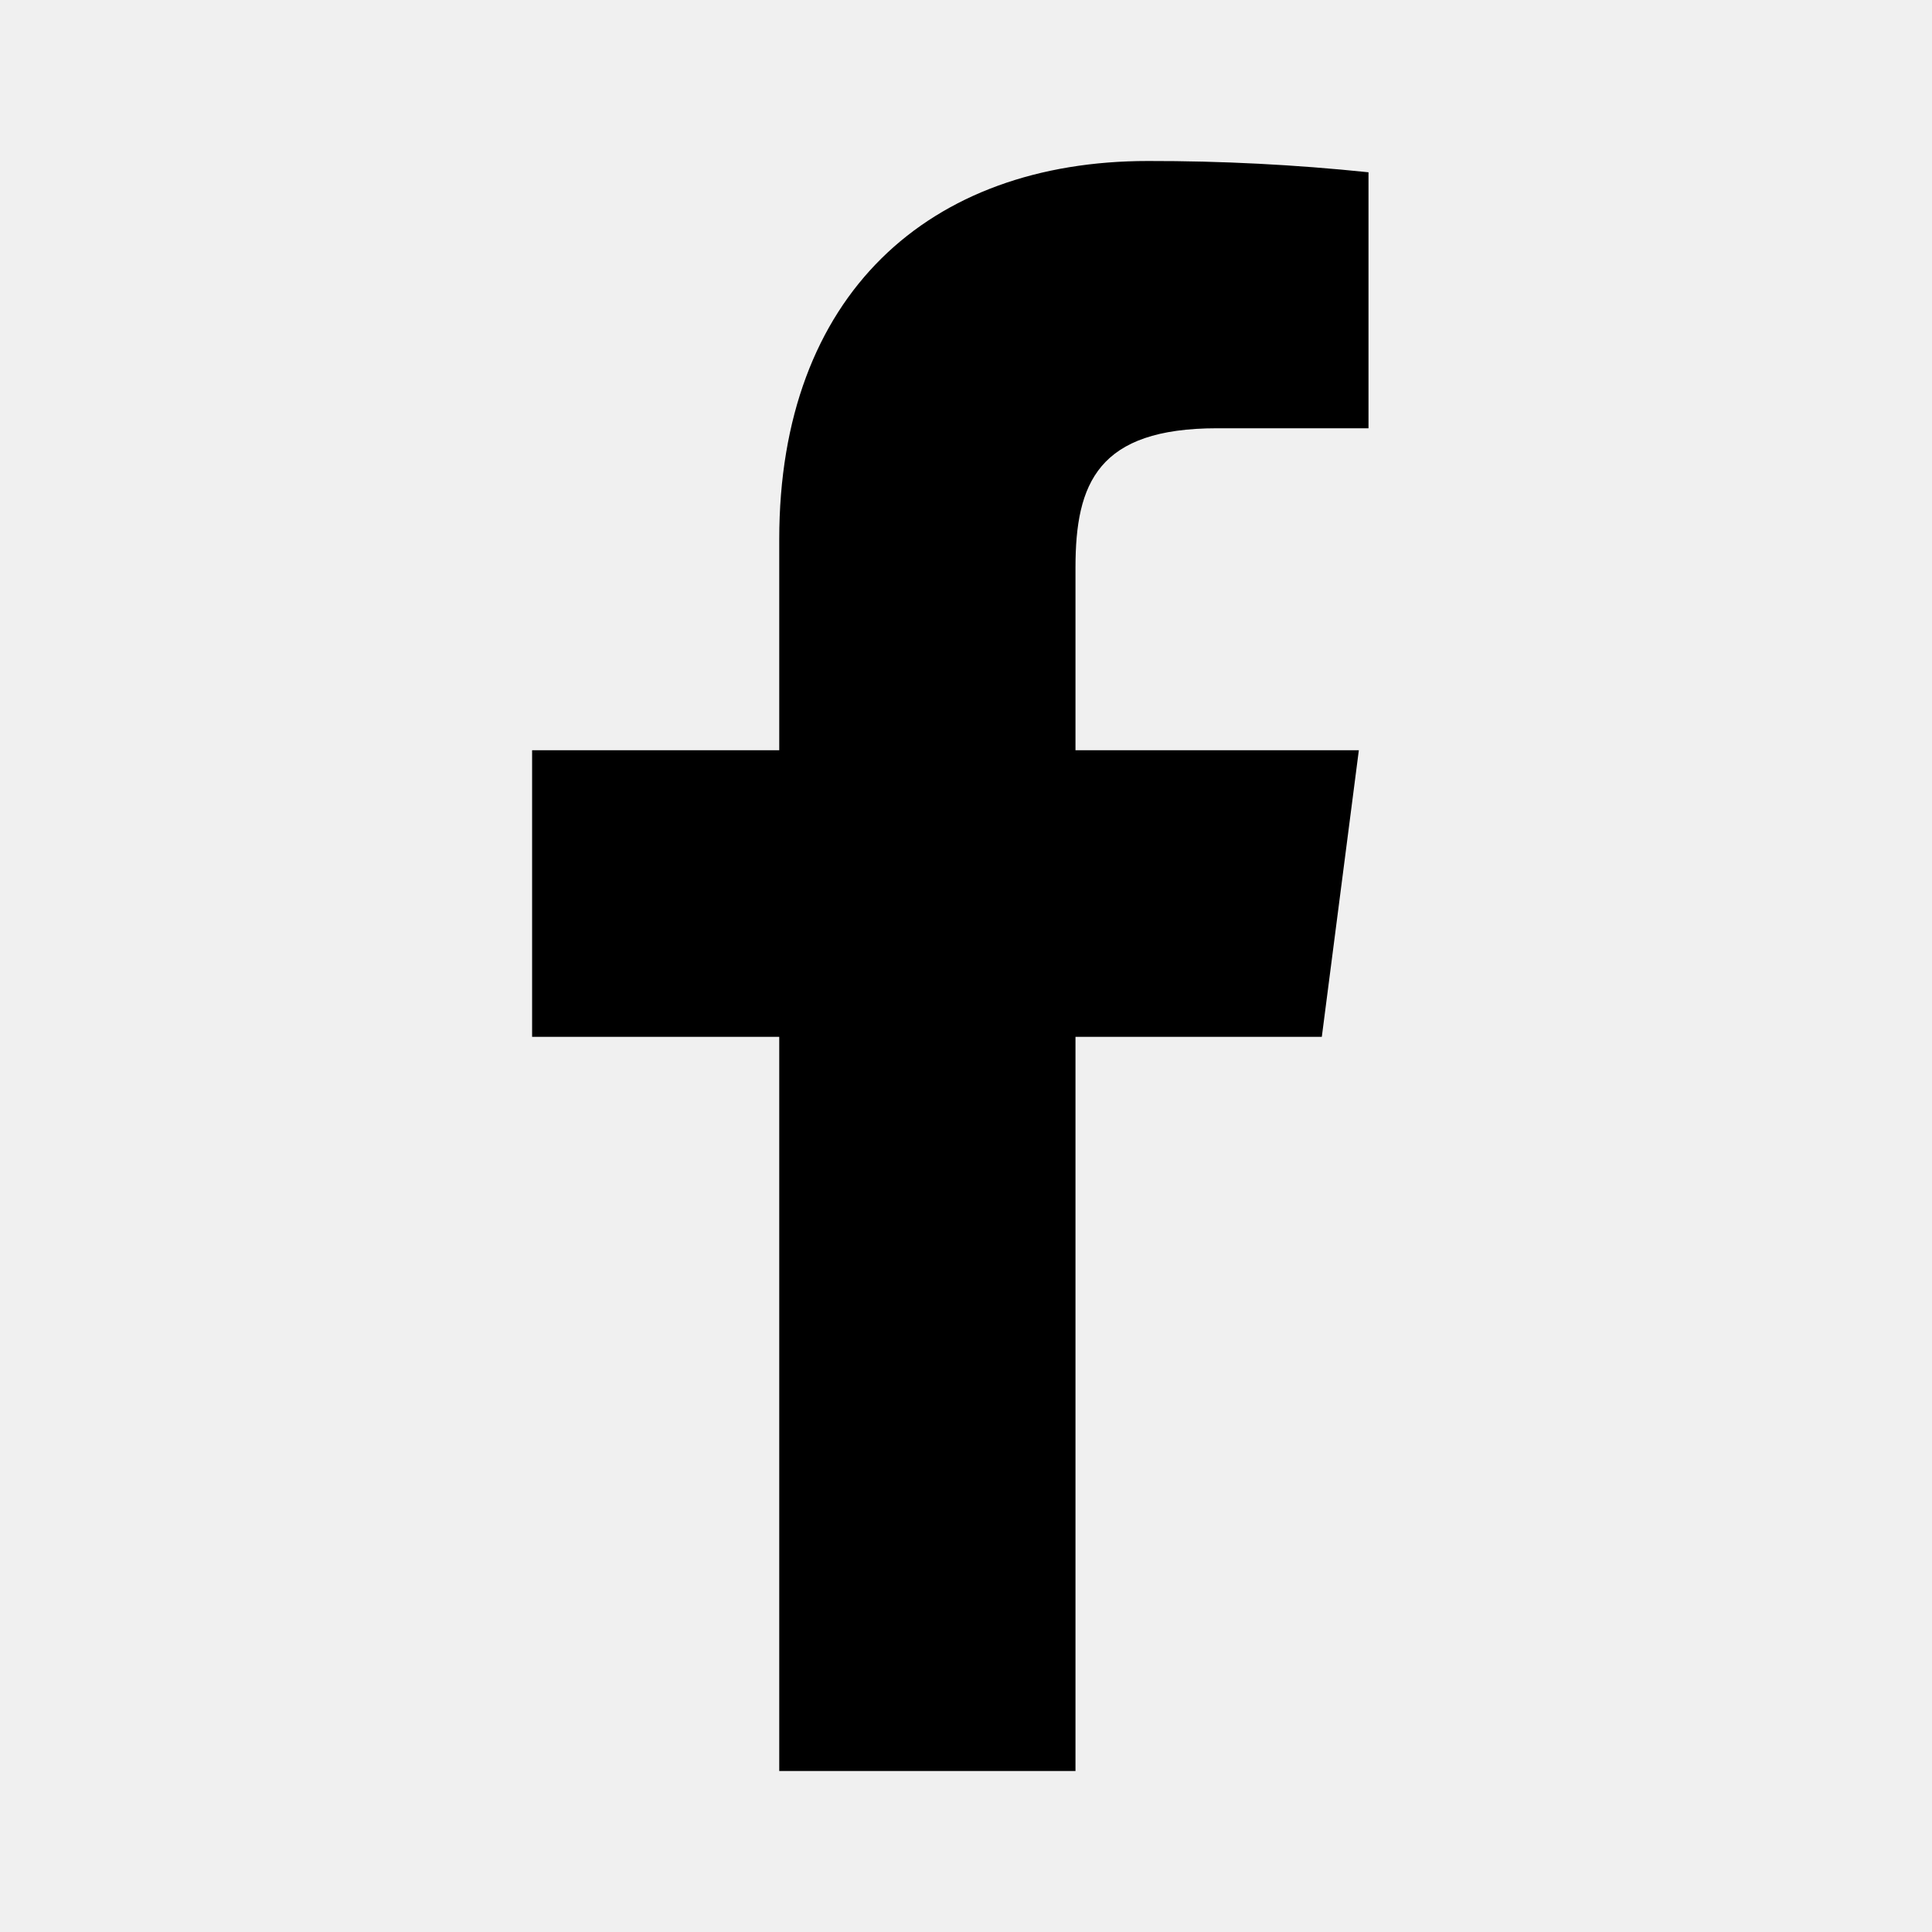
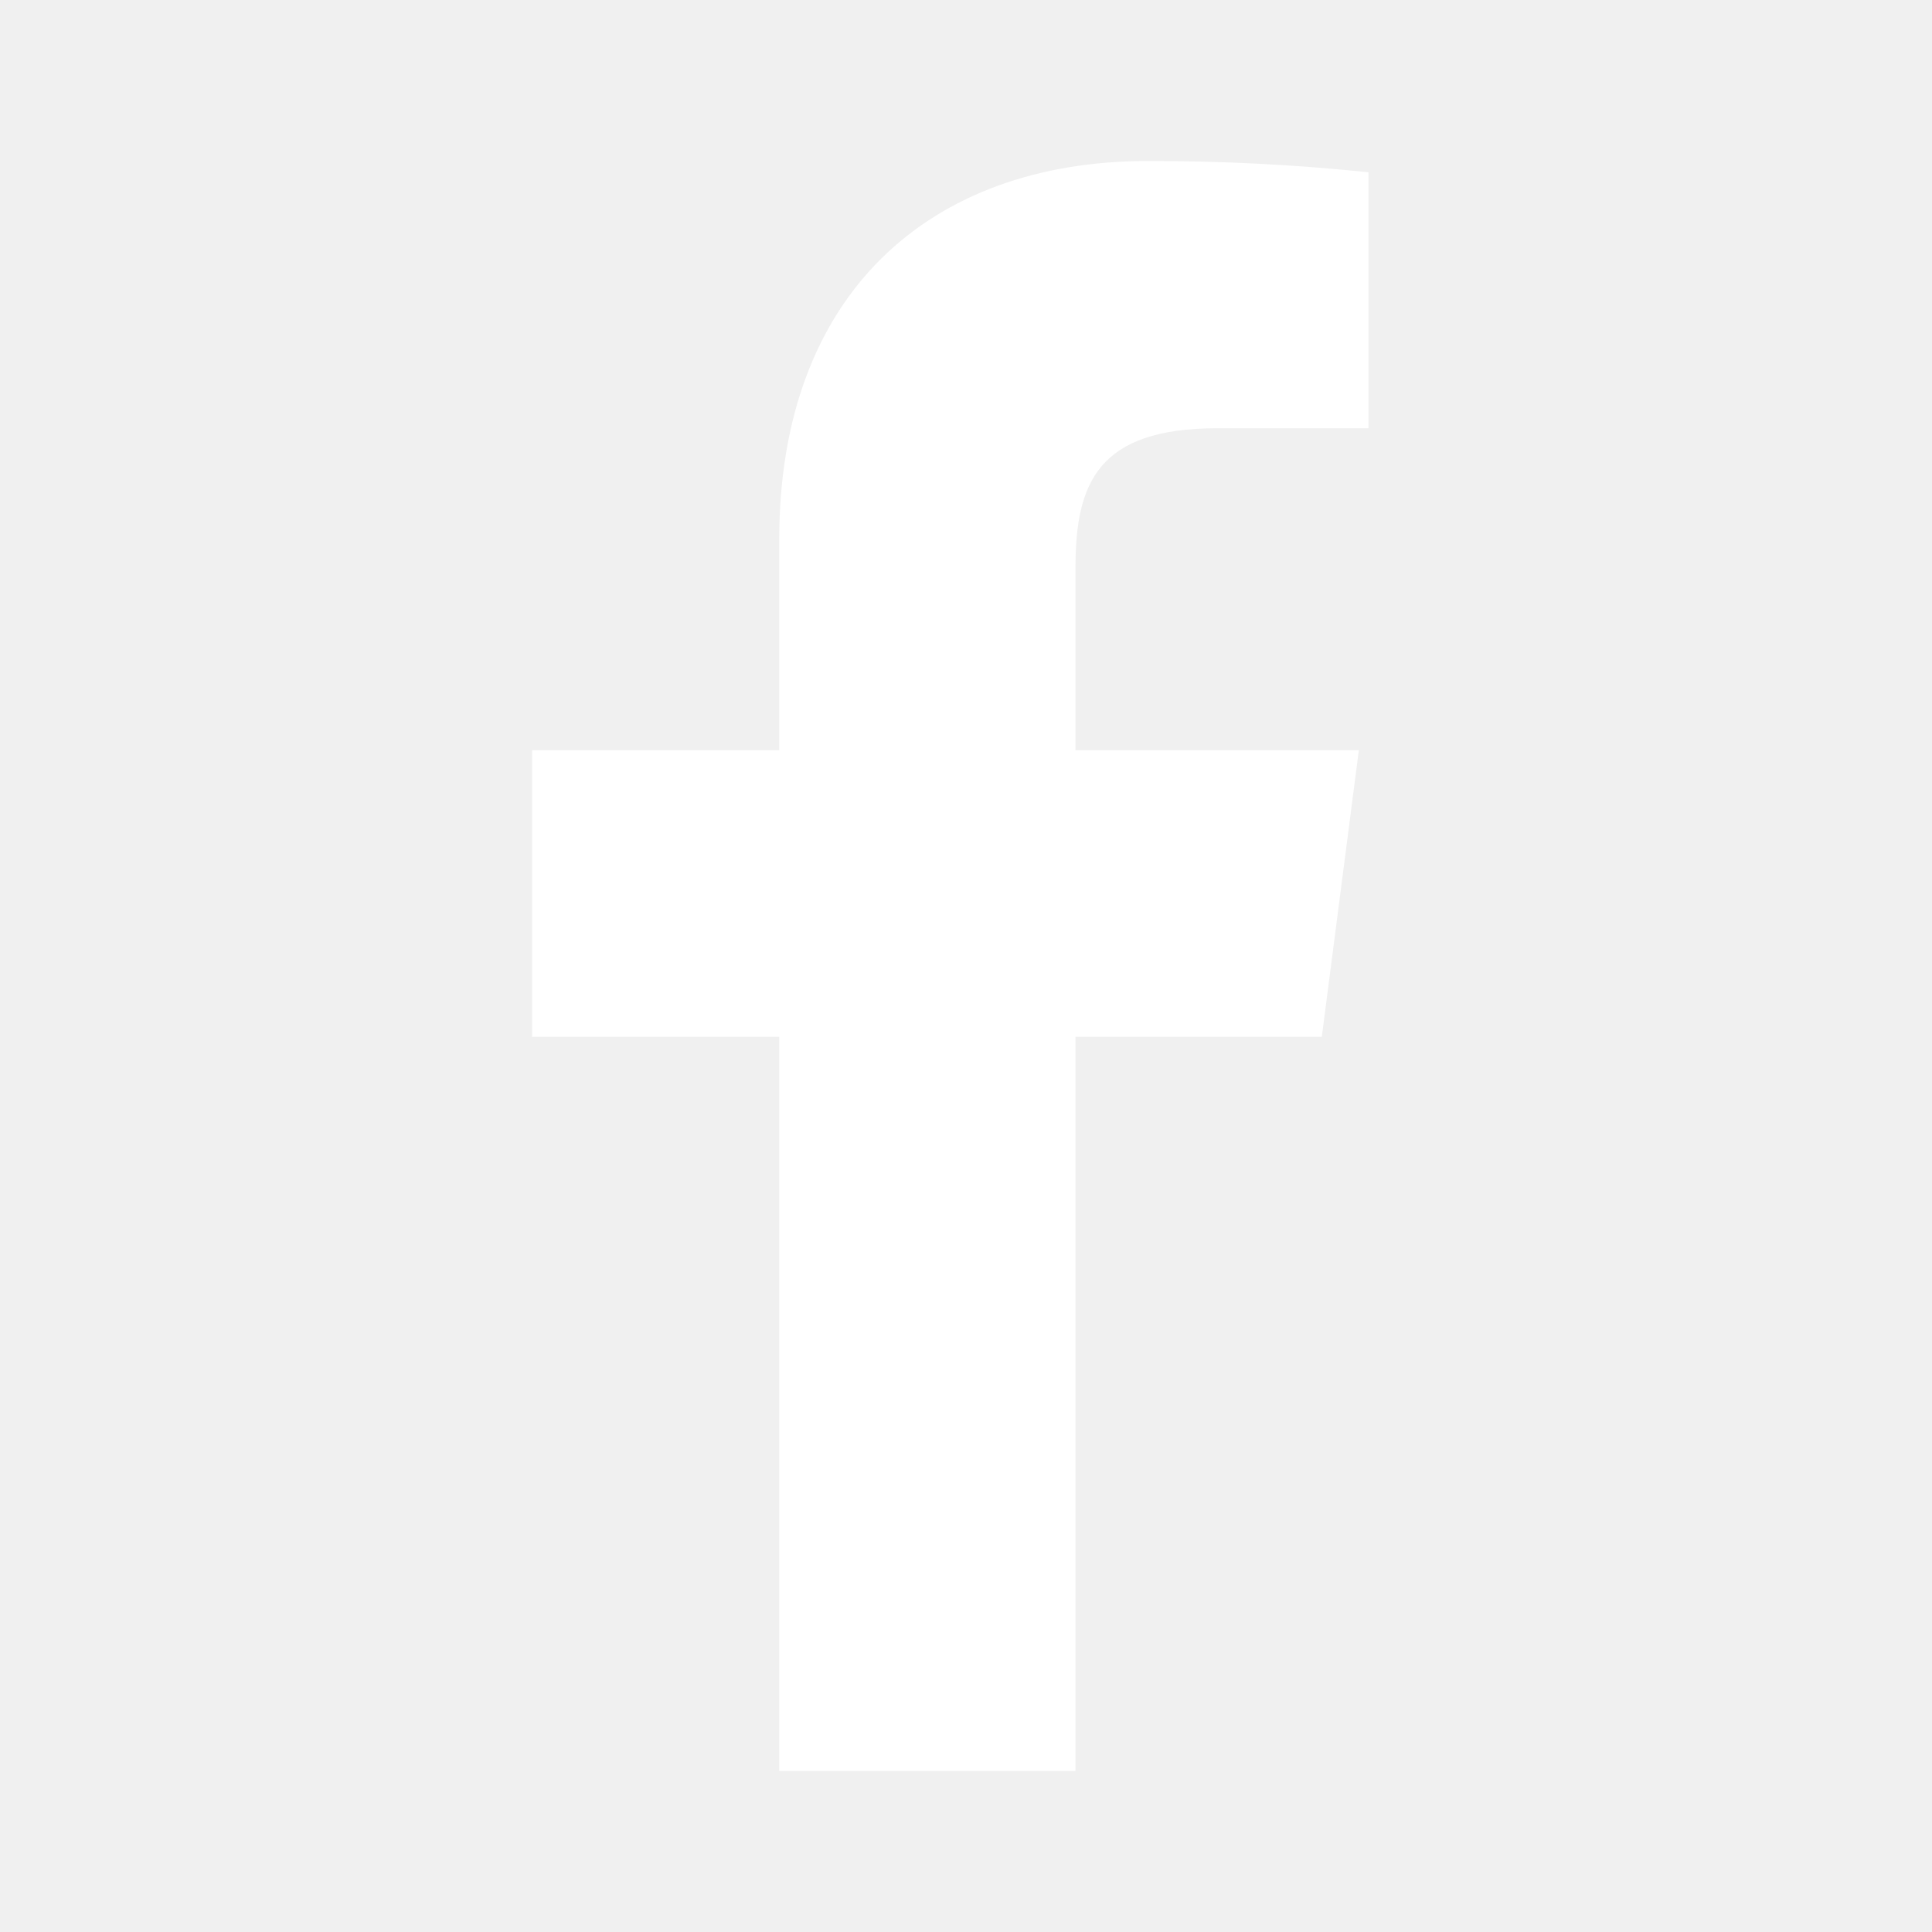
- <svg xmlns="http://www.w3.org/2000/svg" data-name="Layer 1" viewBox="0 0 24 24">
+ <svg xmlns="http://www.w3.org/2000/svg" style="fill:white" data-name="Layer 1" viewBox="0 0 24 24">
  <path d="M15.12,5.32H17V2.14A26.11,26.11,0,0,0,14.26,2C11.54,2,9.68,3.66,9.68,6.7V9.32H6.61v3.56H9.68V22h3.68V12.88h3.06l.46-3.56H13.36V7.05C13.36,6,13.64,5.32,15.12,5.32Z" />
</svg>
